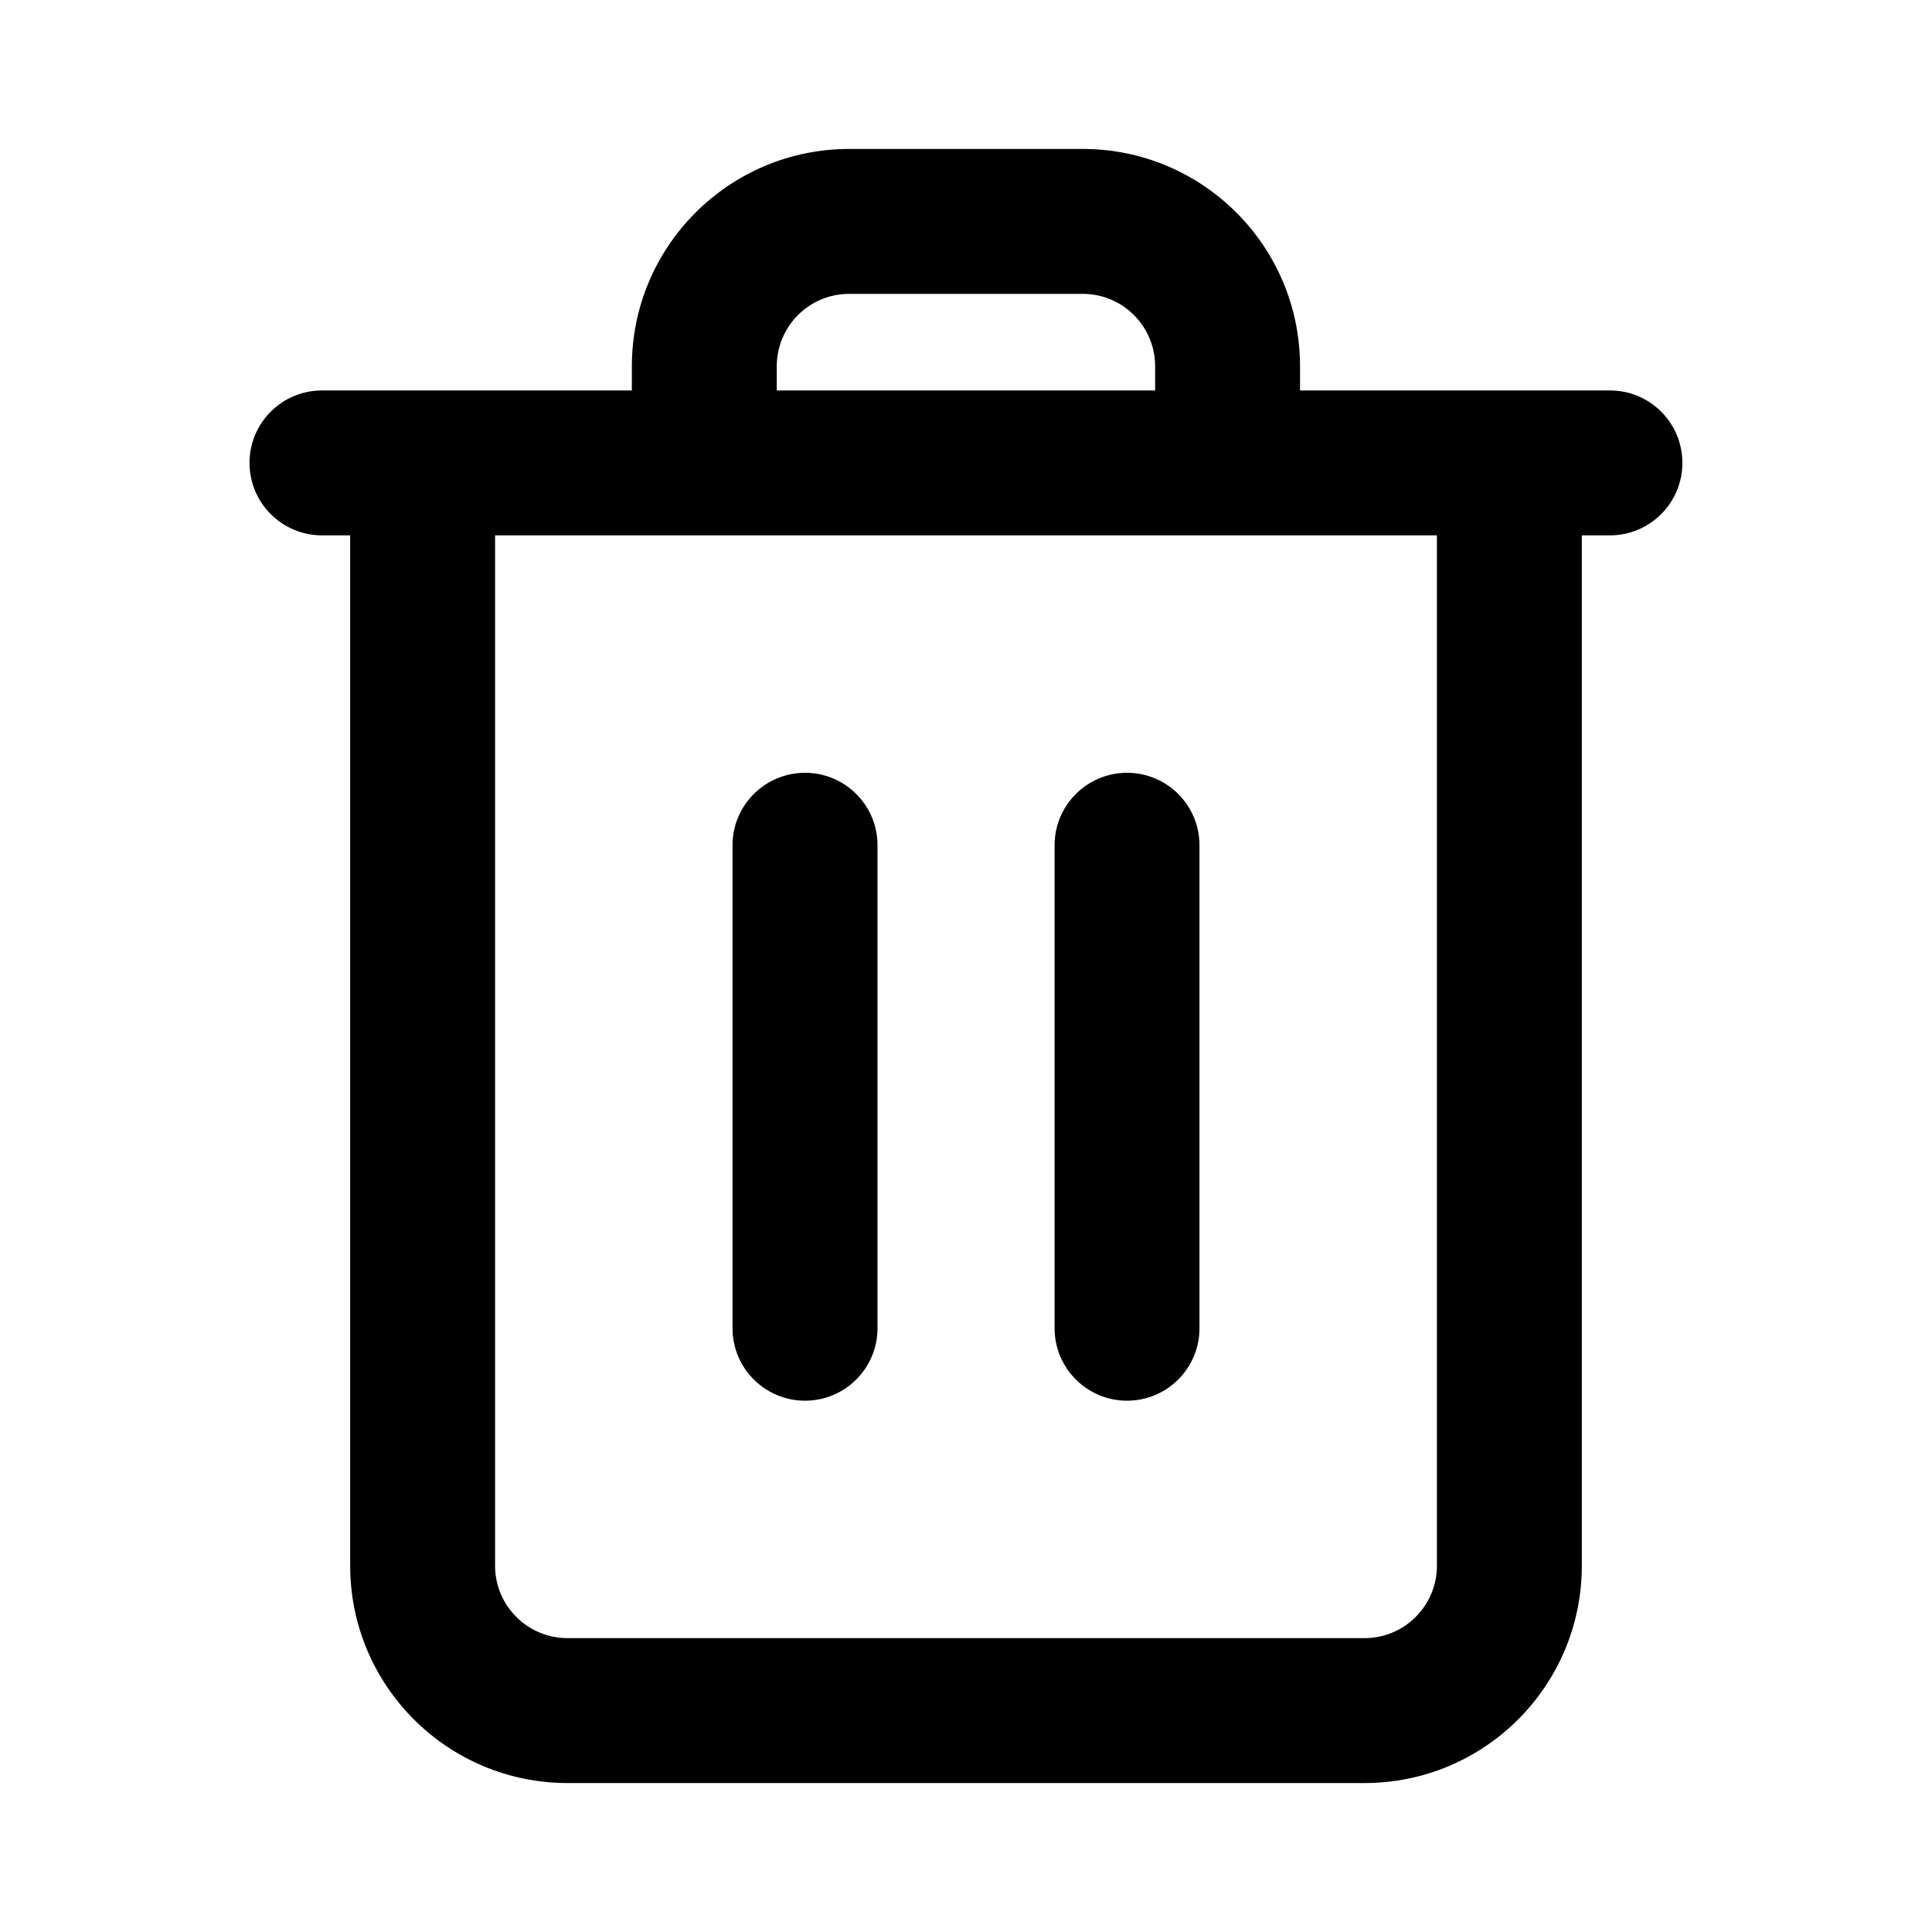
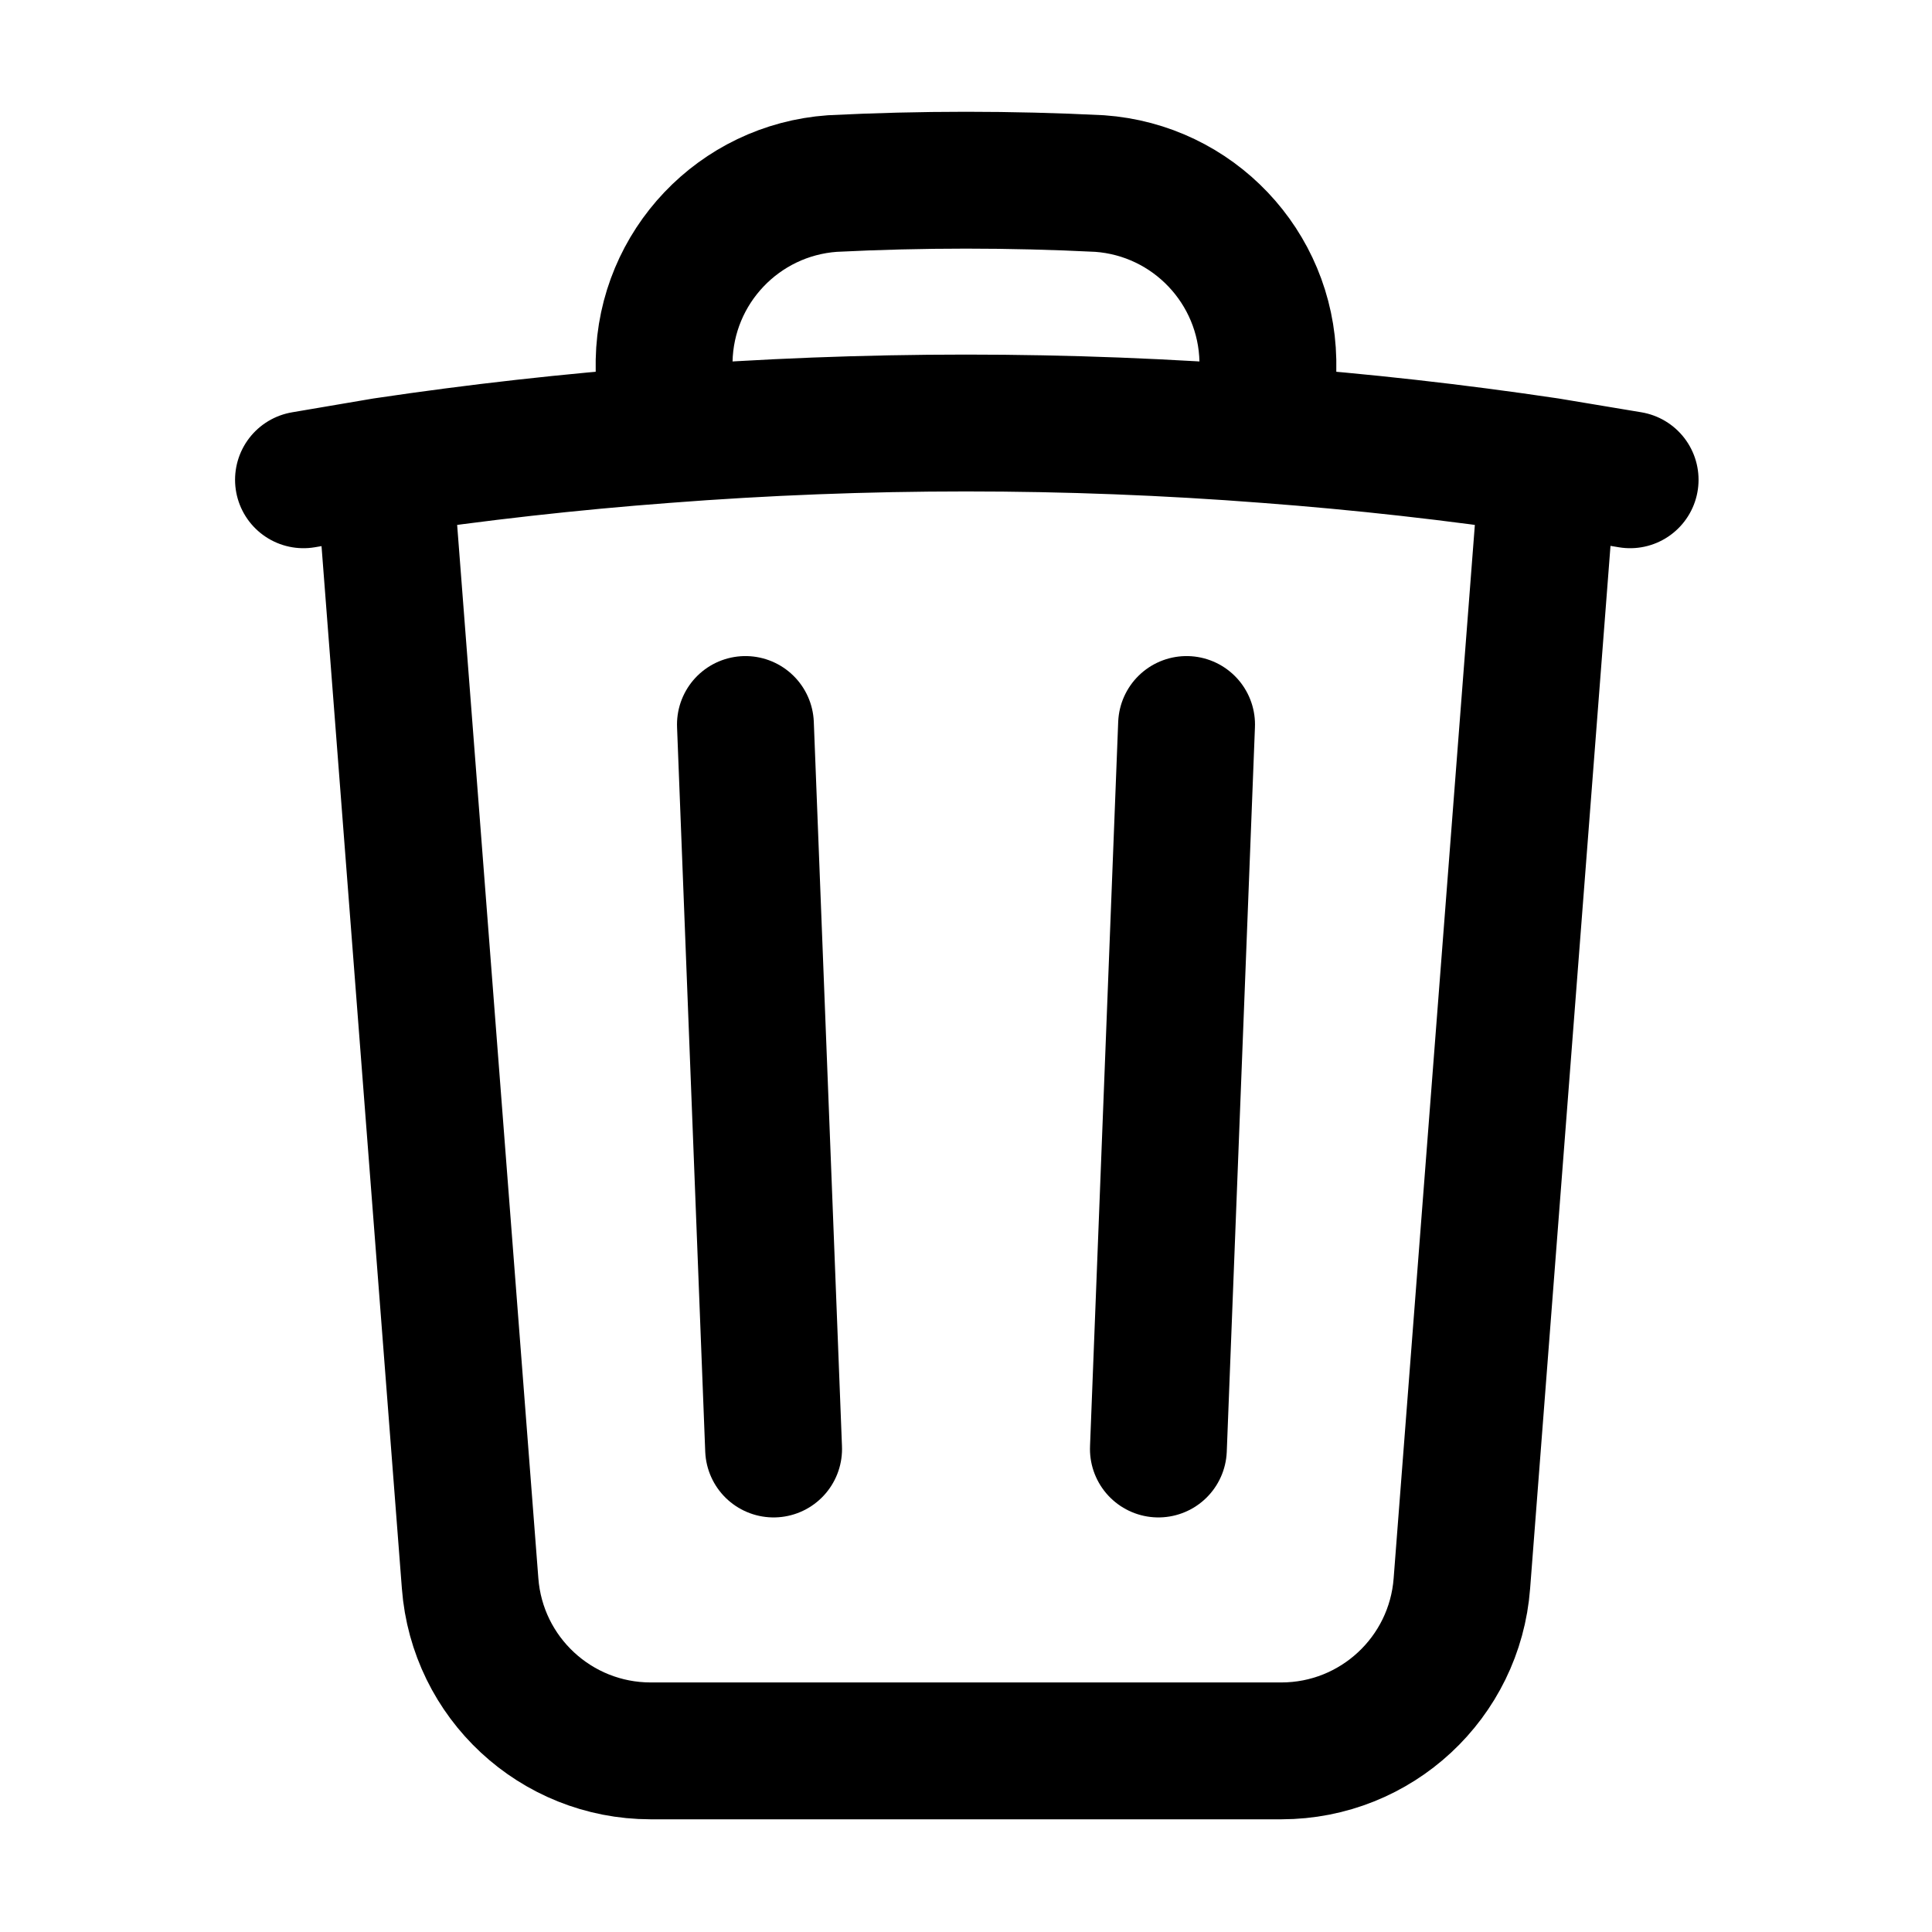
- <svg xmlns="http://www.w3.org/2000/svg" width="20" height="20" viewBox="0 0 20 20" fill="none">
-   <path fill-rule="evenodd" clip-rule="evenodd" d="M6.541 3.792C6.541 2.549 7.549 1.542 8.791 1.542H11.208C12.451 1.542 13.458 2.549 13.458 3.792V4.042H15.625H16.666C17.08 4.042 17.416 4.377 17.416 4.792C17.416 5.206 17.08 5.542 16.666 5.542H16.375V8.246V13.246V16.208C16.375 17.451 15.368 18.458 14.125 18.458H5.875C4.633 18.458 3.625 17.451 3.625 16.208V13.246V8.246V5.542H3.333C2.919 5.542 2.583 5.206 2.583 4.792C2.583 4.377 2.919 4.042 3.333 4.042H4.375H6.541V3.792ZM14.875 13.246V8.246V5.542H13.458H12.708H7.291H6.541H5.125V8.246V13.246V16.208C5.125 16.622 5.461 16.958 5.875 16.958H14.125C14.539 16.958 14.875 16.622 14.875 16.208V13.246ZM8.041 4.042H11.958V3.792C11.958 3.377 11.622 3.042 11.208 3.042H8.791C8.377 3.042 8.041 3.377 8.041 3.792V4.042ZM8.334 8C8.748 8 9.084 8.336 9.084 8.75V13.75C9.084 14.164 8.748 14.5 8.334 14.5C7.919 14.5 7.583 14.164 7.583 13.75V8.75C7.583 8.336 7.919 8 8.334 8ZM12.417 8.75C12.417 8.336 12.081 8 11.667 8C11.253 8 10.917 8.336 10.917 8.75V13.75C10.917 14.164 11.253 14.5 11.667 14.5C12.081 14.5 12.417 14.164 12.417 13.75V8.75Z" fill="currentColor" />
+ <svg xmlns="http://www.w3.org/2000/svg" width="24" height="24" viewBox="0 0 24 24" fill="none">
+   <path d="m14.74 9-.35 9M9.61 18 9.26 9m9.97-3.21 1.02.17m-1.02-.17-1.07 13.88a2.25 2.25 0 0 1-2.24 2.08H8.08a2.25 2.25 0 0 1-2.24-2.08L4.77 5.79m14.46 0A48.1 48.1 0 0 0 15.75 5.4m-11.98.56L4.77 5.79m0 0A48.1 48.1 0 0 1 8.25 5.4m7.5 0V4.48a2.25 2.25 0 0 0-2.09-2.2 33.2 33.2 0 0 0-3.32 0 2.25 2.25 0 0 0-2.09 2.2V5.4m7.5 0a48.5 48.5 0 0 0-7.5 0" stroke="currentColor" stroke-width="1.7" stroke-linecap="round" stroke-linejoin="round" />
</svg>
